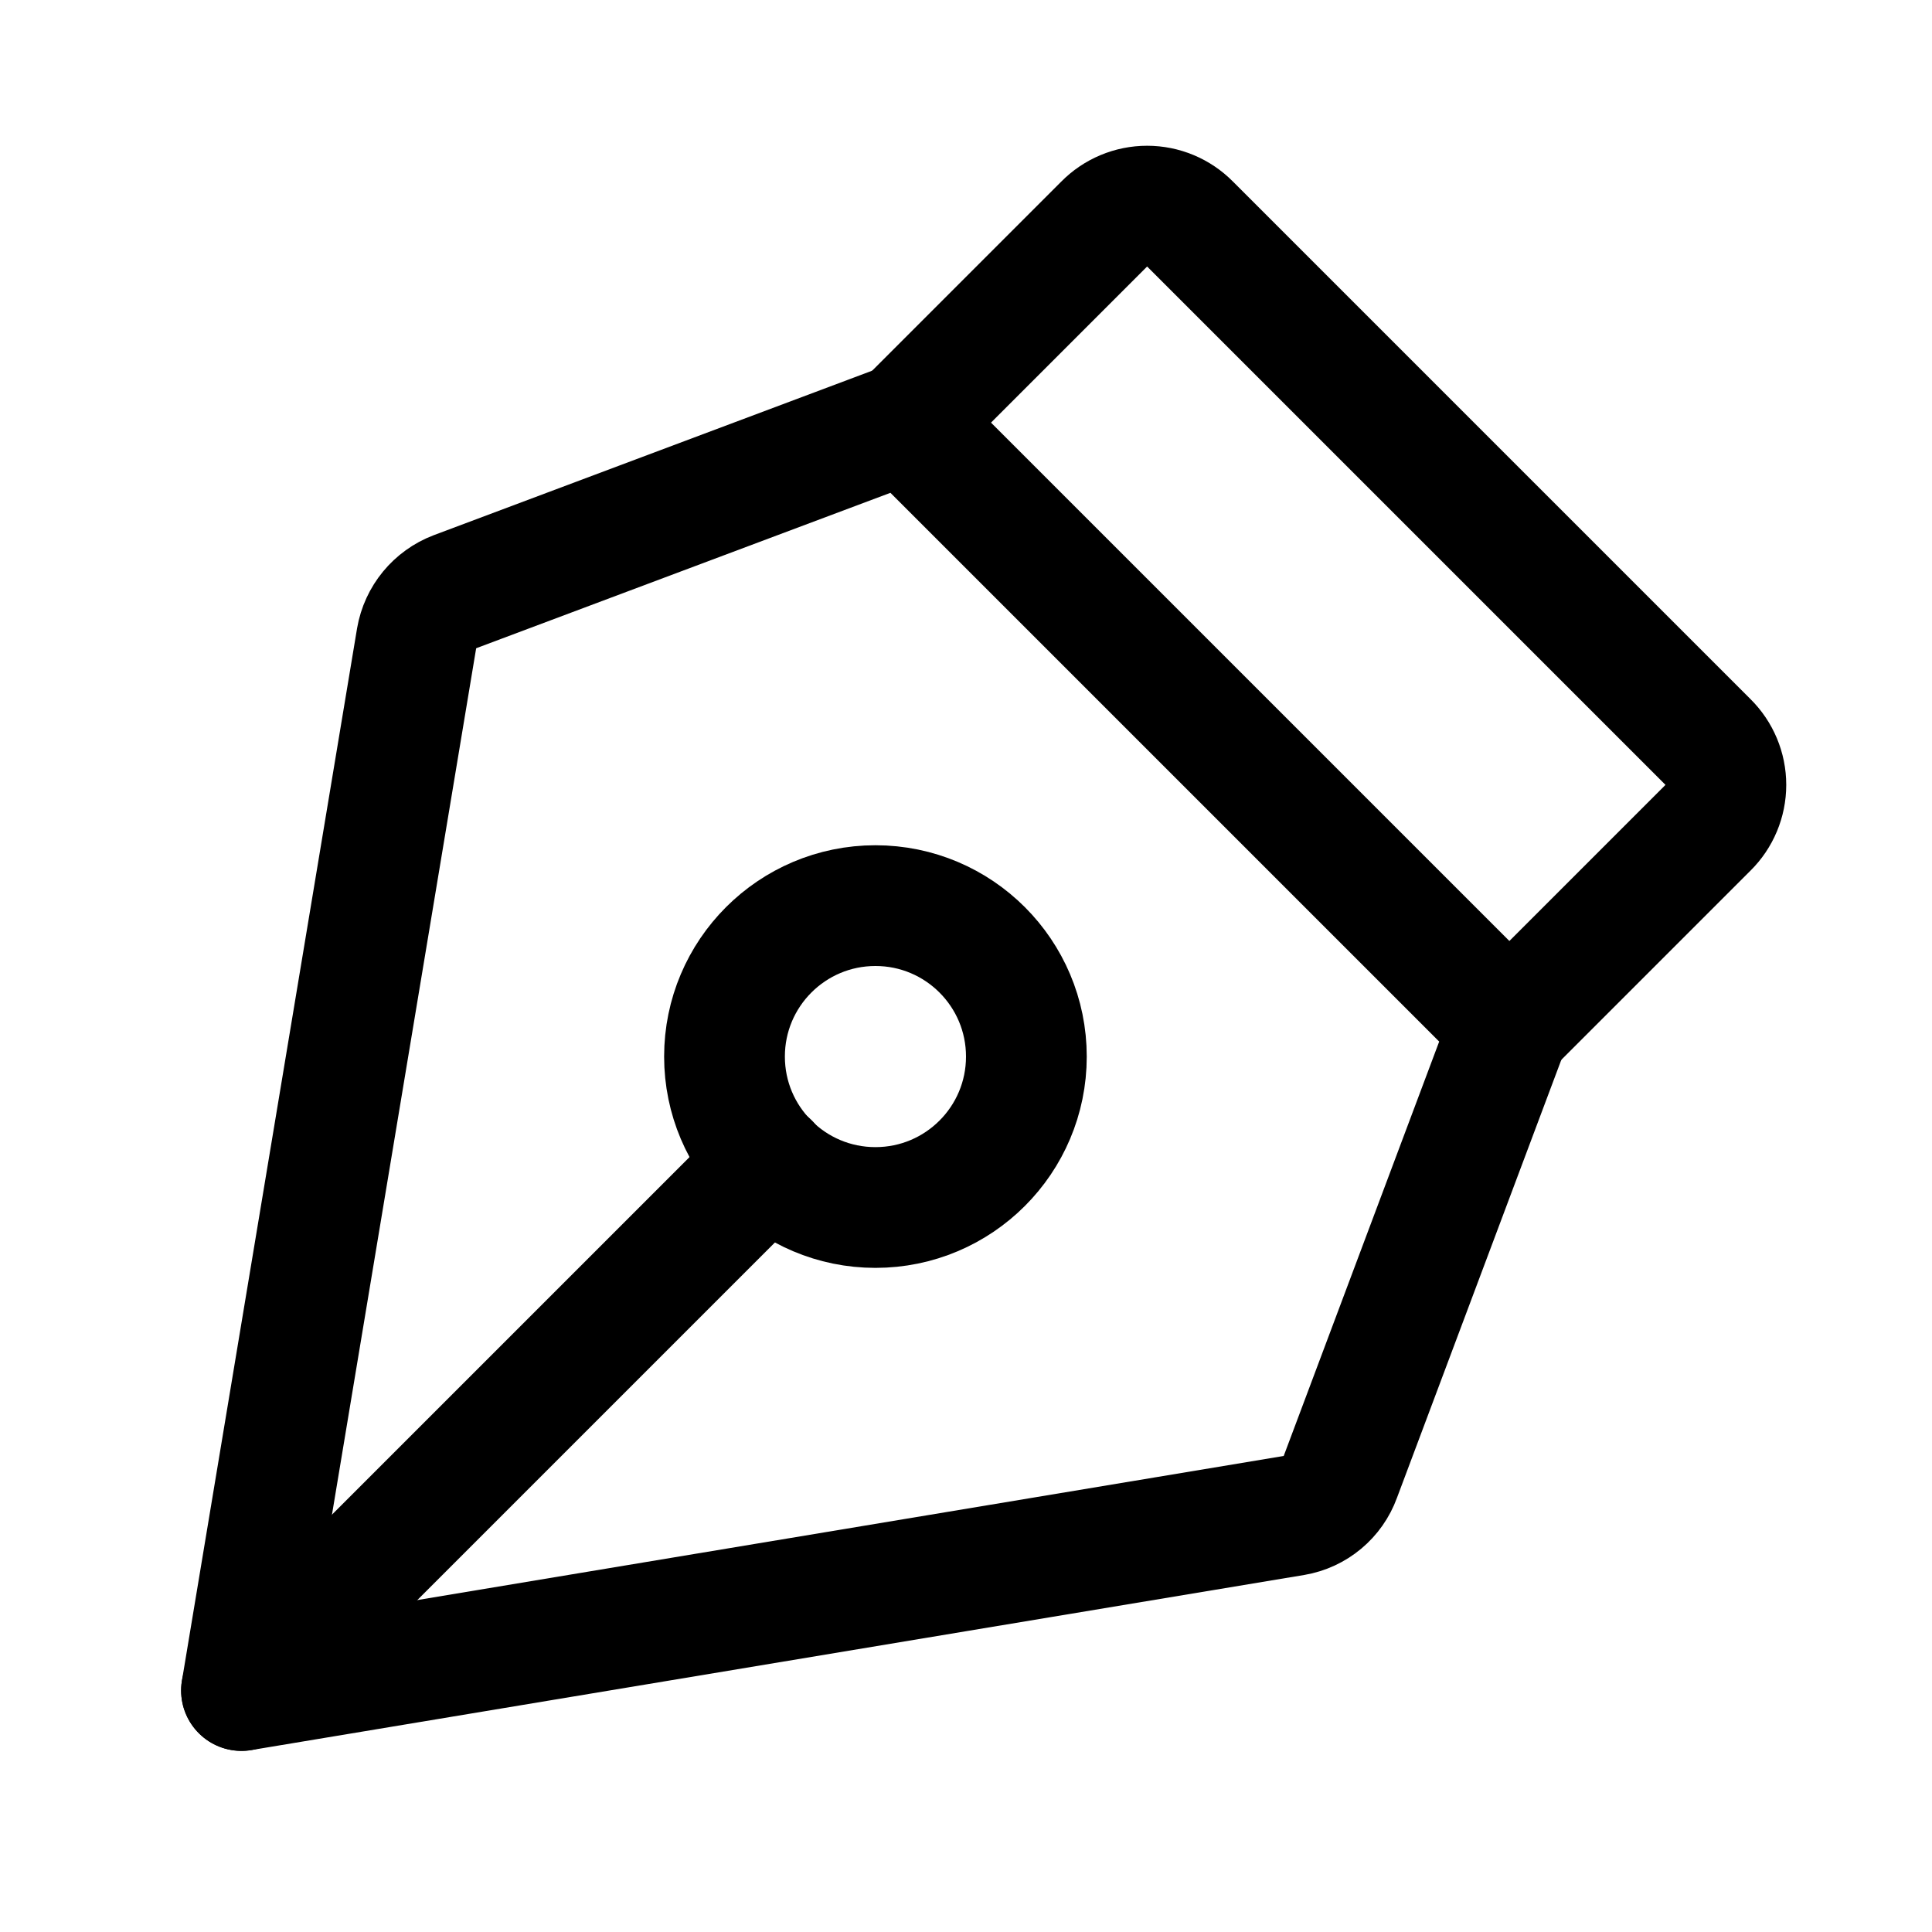
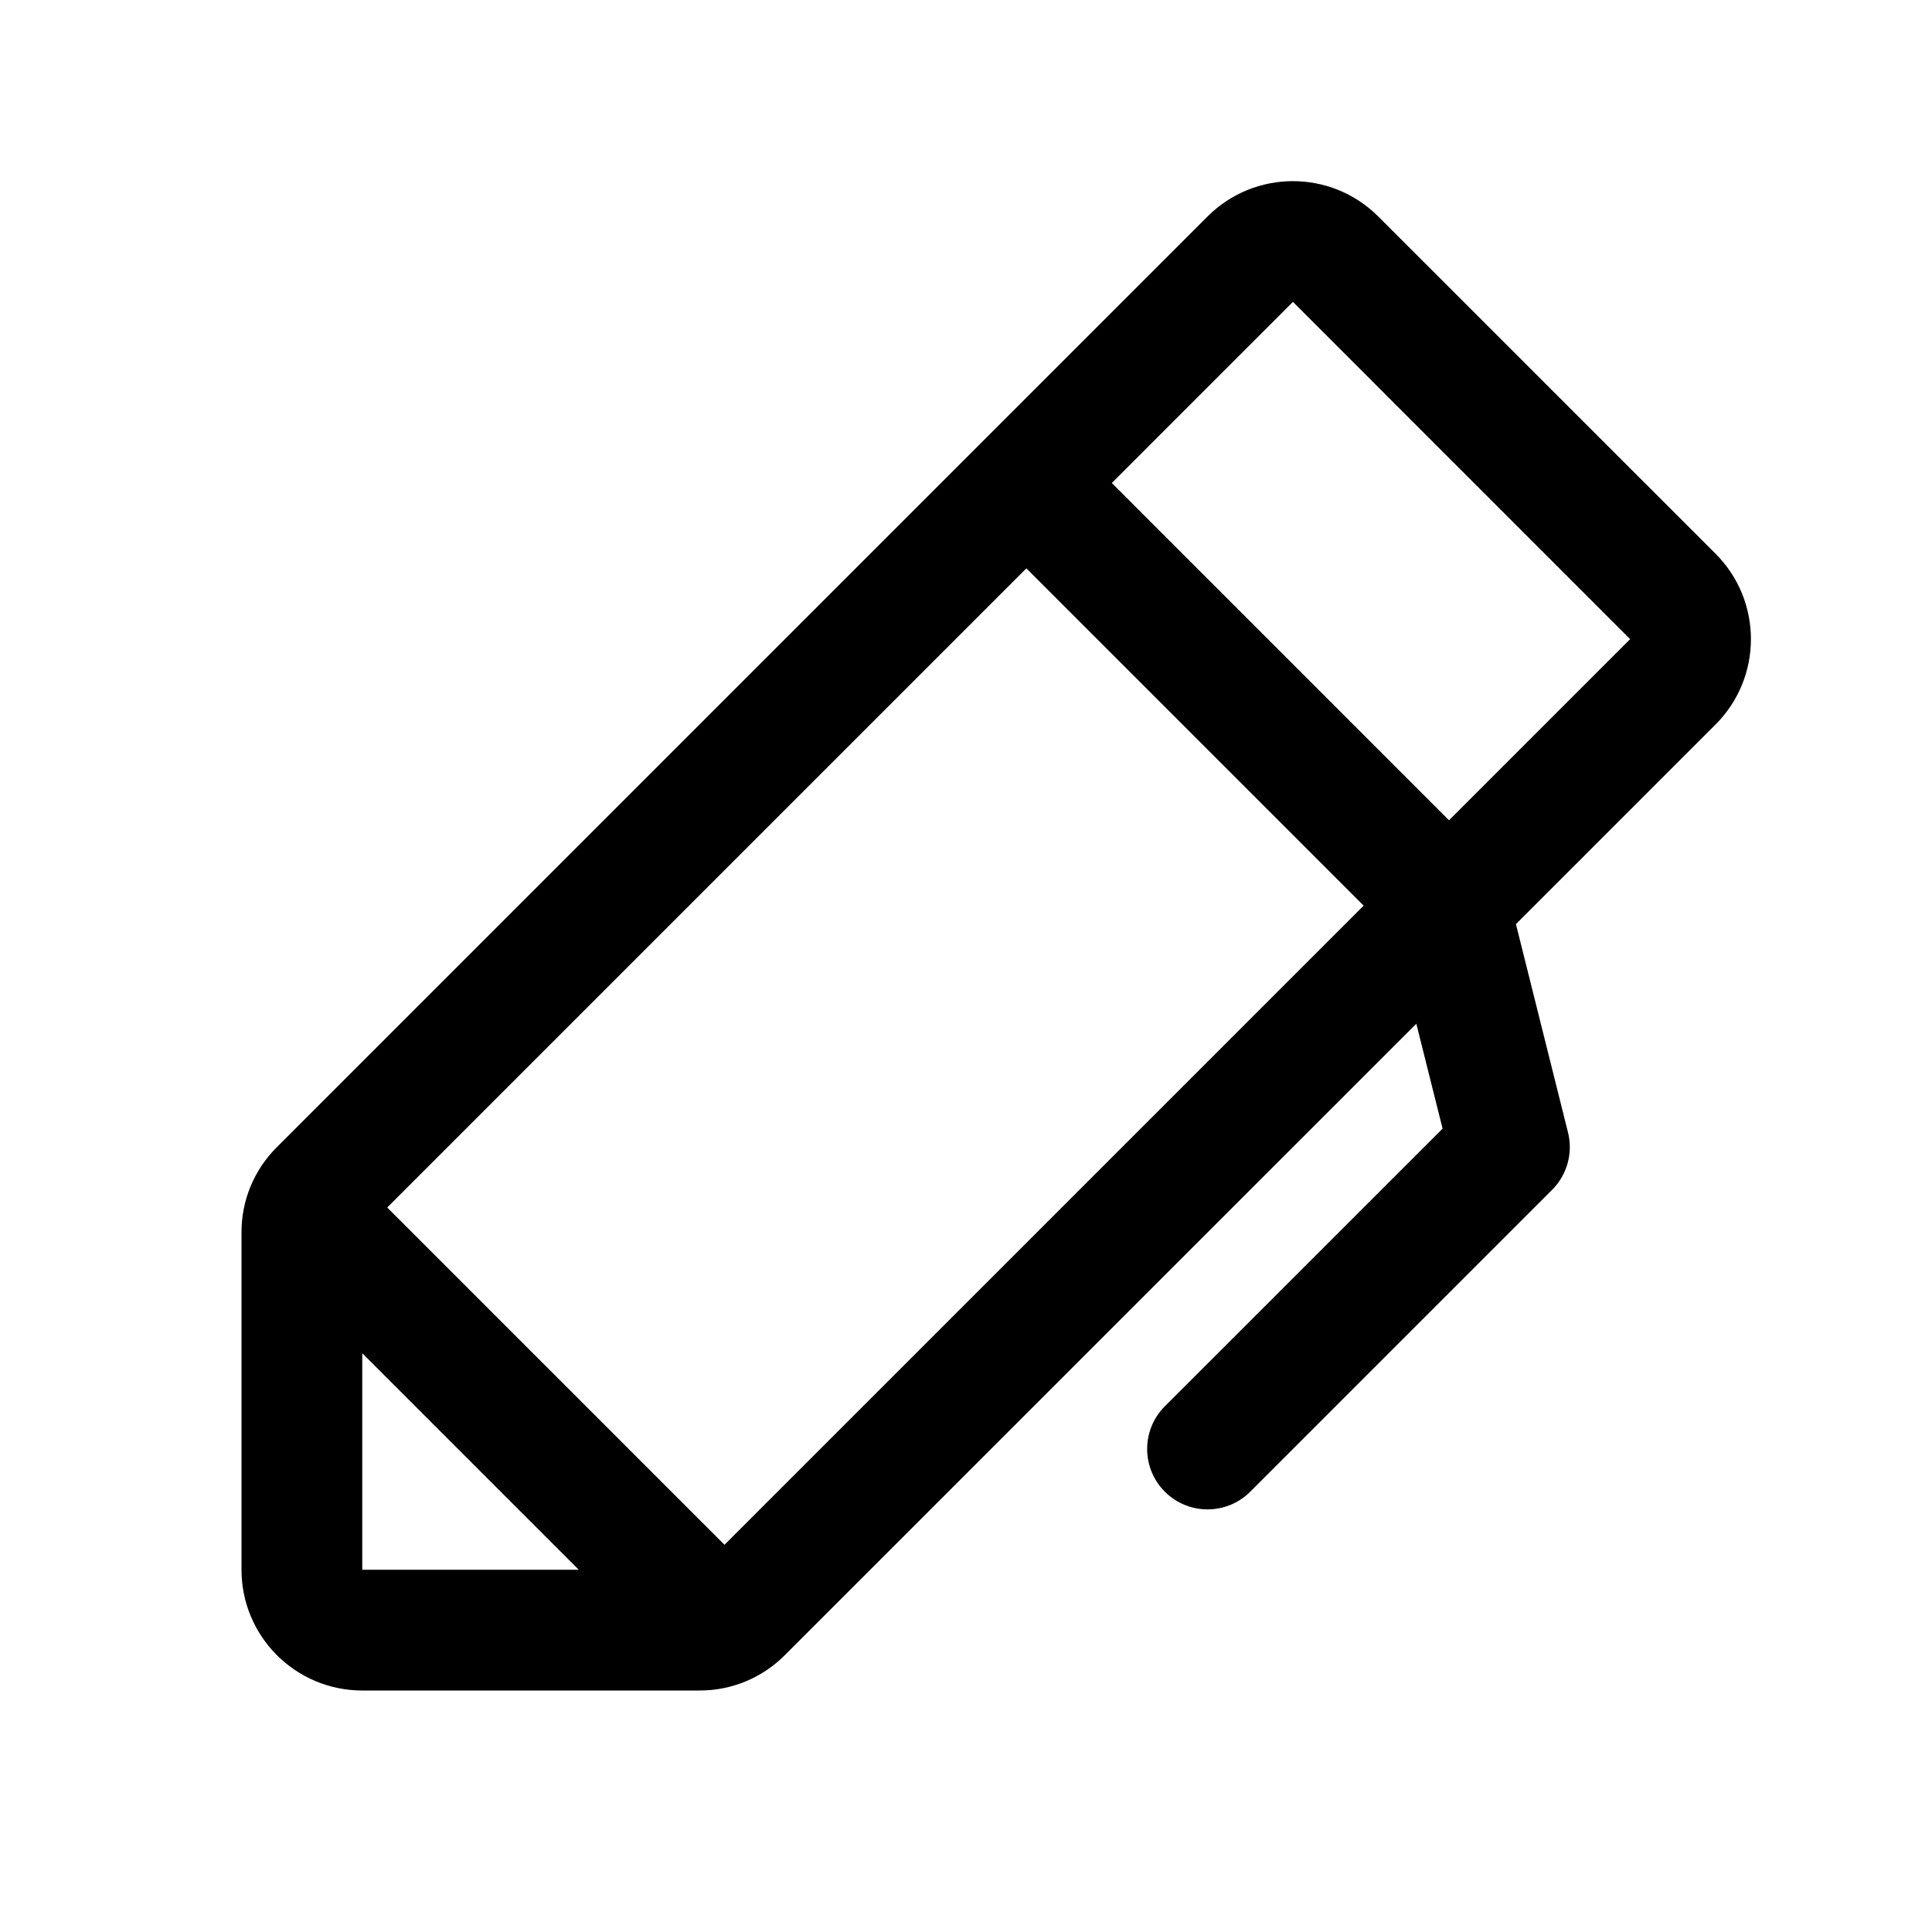
- <svg xmlns="http://www.w3.org/2000/svg" width="192" height="192" fill="#000000" viewBox="0 0 256 256">
-   <rect width="256" height="256" fill="none" />
-   <circle cx="116" cy="140" r="20" fill="none" stroke="#000000" stroke-linecap="round" stroke-linejoin="round" stroke-width="16" />
-   <line x1="32" y1="224" x2="101.9" y2="154.1" fill="none" stroke="#000000" stroke-linecap="round" stroke-linejoin="round" stroke-width="16" />
-   <path d="M32,224l139.5-23.2a7.9,7.9,0,0,0,6.1-5.1L200,136,120,56,60.3,78.4a8.1,8.1,0,0,0-5.1,6.2Z" fill="none" stroke="#000000" stroke-linecap="round" stroke-linejoin="round" stroke-width="16" />
-   <path d="M200,136l26.3-26.3a8,8,0,0,0,0-11.4L157.7,29.7a8,8,0,0,0-11.4,0L120,56" fill="none" stroke="#000000" stroke-linecap="round" stroke-linejoin="round" stroke-width="16" />
+ <svg xmlns="http://www.w3.org/2000/svg" width="32" height="32" fill="#000000" viewBox="0 0 256 256">
+   <path d="M227.32,73.37,182.63,28.69a16,16,0,0,0-22.63,0L36.69,152A15.86,15.86,0,0,0,32,163.31V208a16,16,0,0,0,16,16H92.69A15.86,15.86,0,0,0,104,219.31l83.67-83.66,3.48,13.9-36.8,36.79a8,8,0,0,0,11.31,11.32l40-40a8,8,0,0,0,2.11-7.6l-6.9-27.61L227.32,96A16,16,0,0,0,227.32,73.37ZM48,179.31,76.69,208H48Zm48,25.38L51.31,160,136,75.31,180.69,120Zm96-96L147.32,64l24-24L216,84.69Z" />
</svg>
